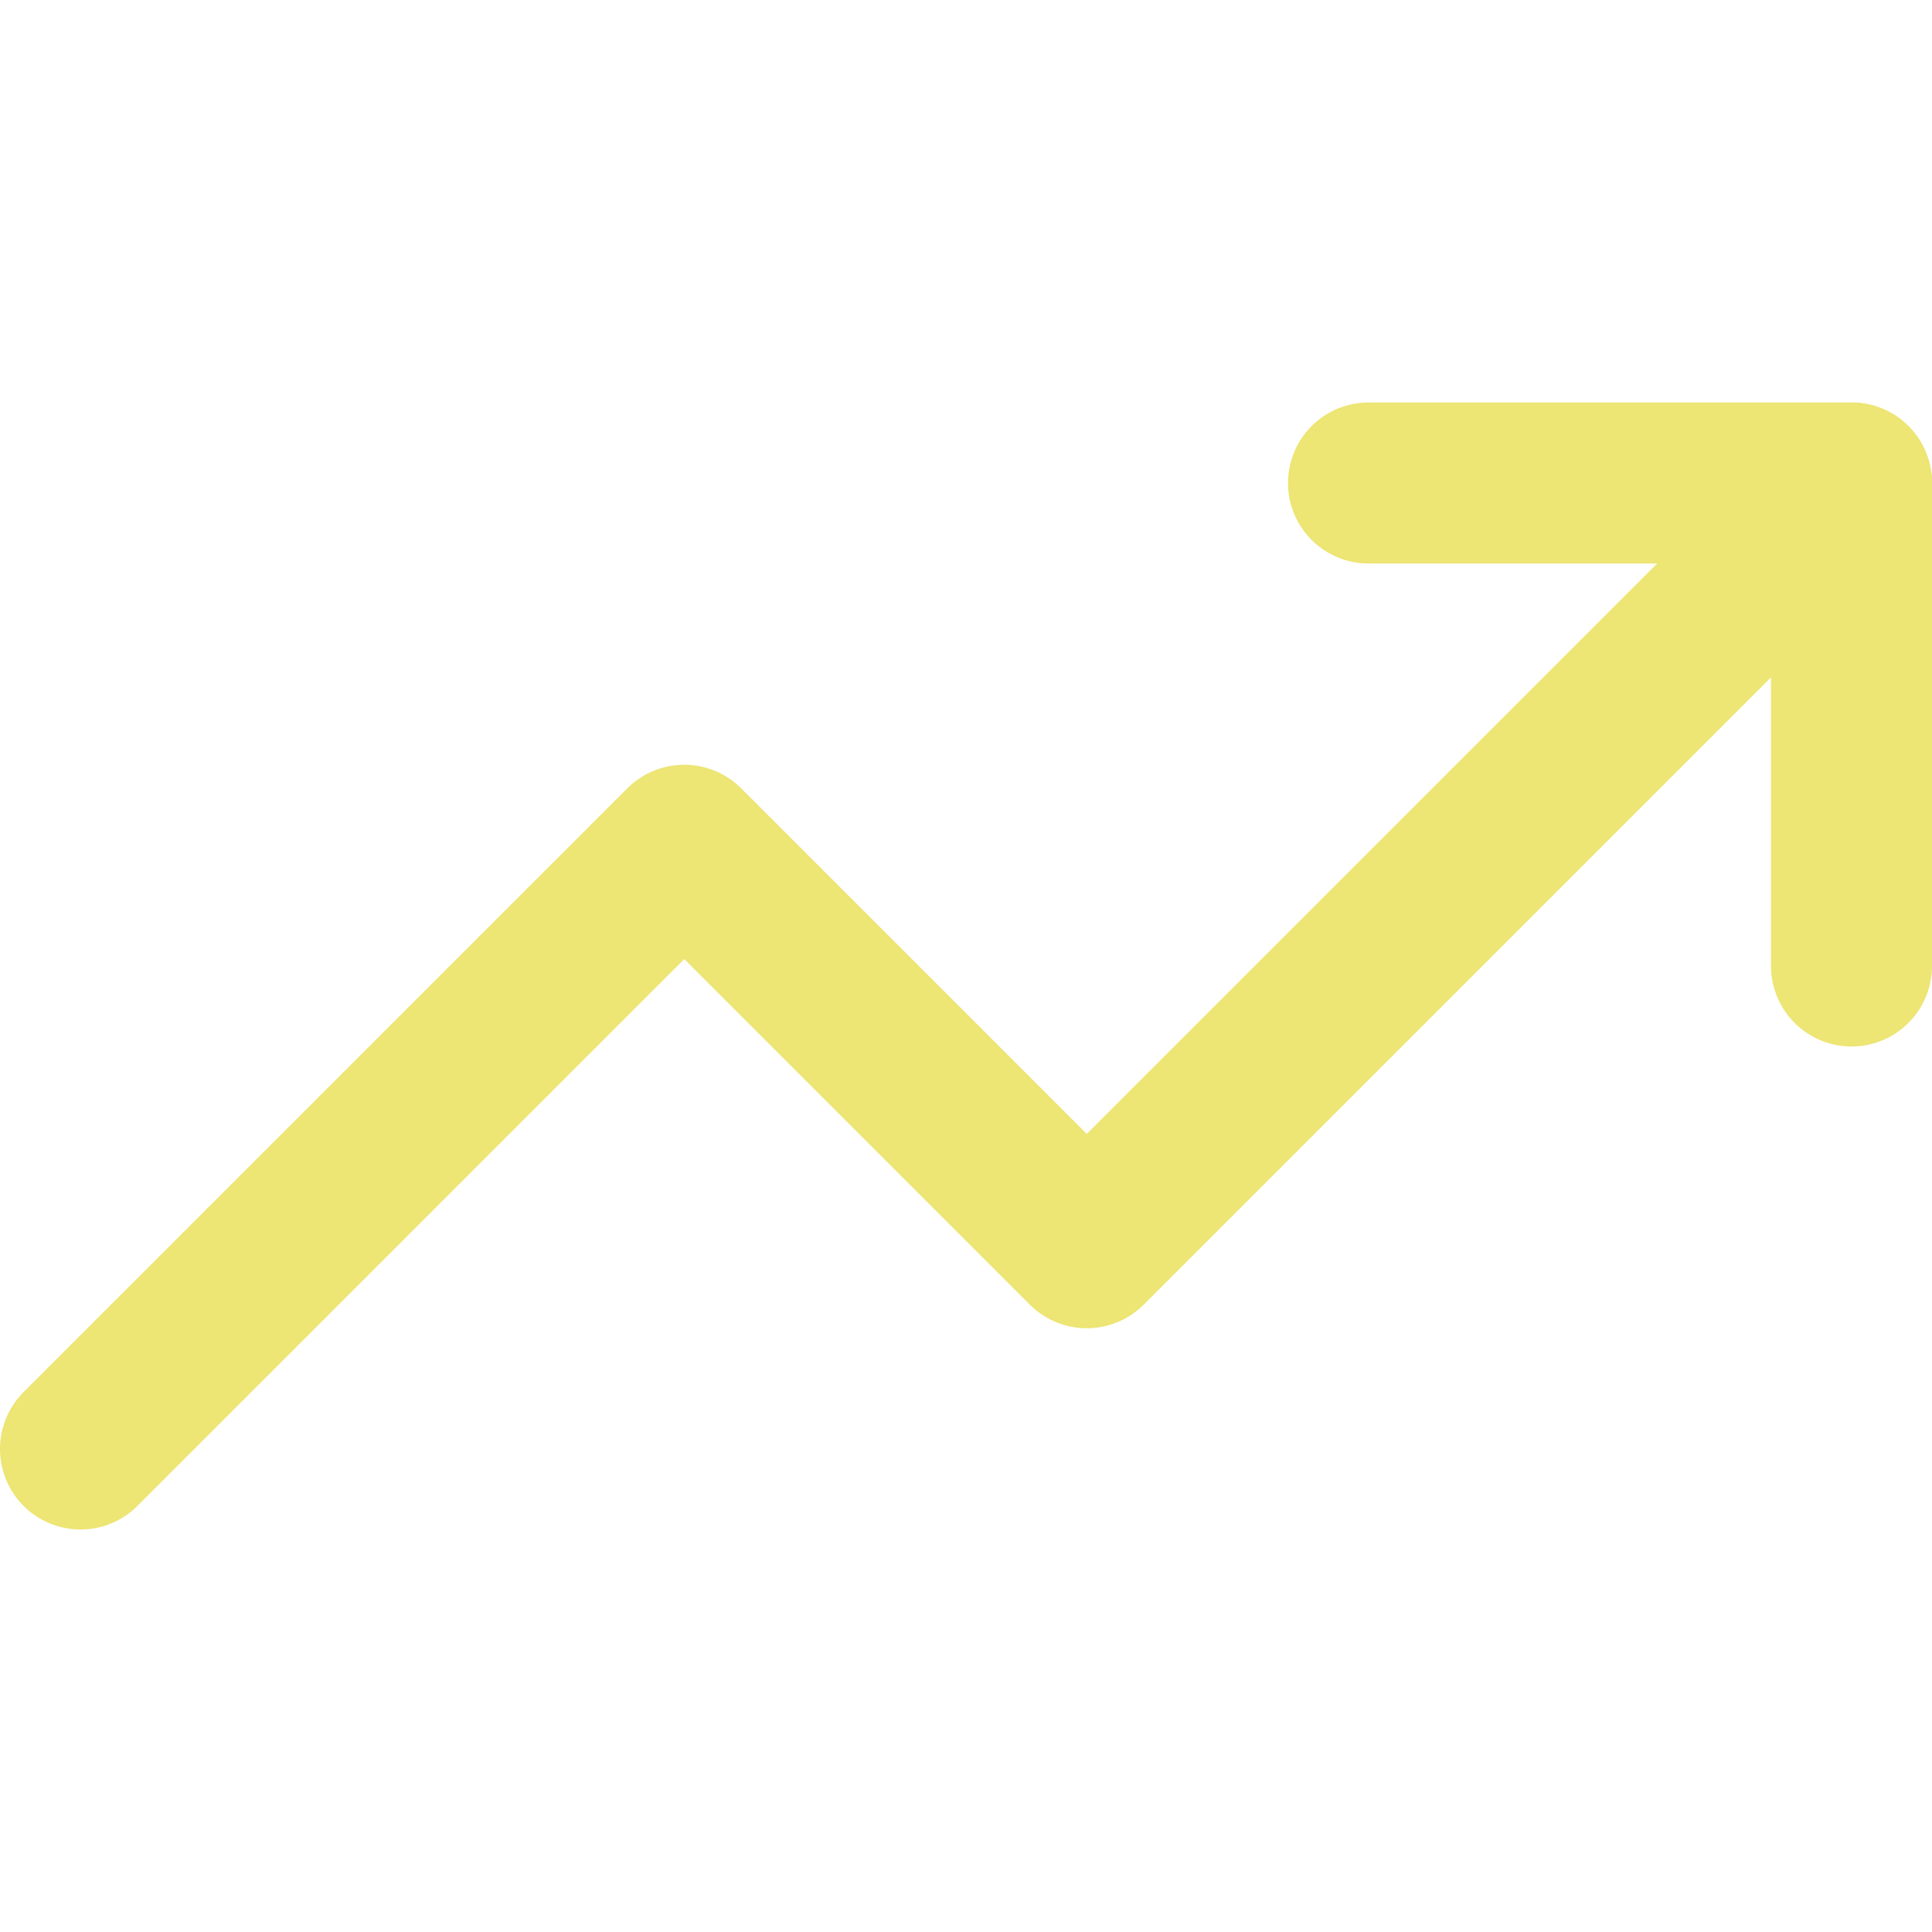
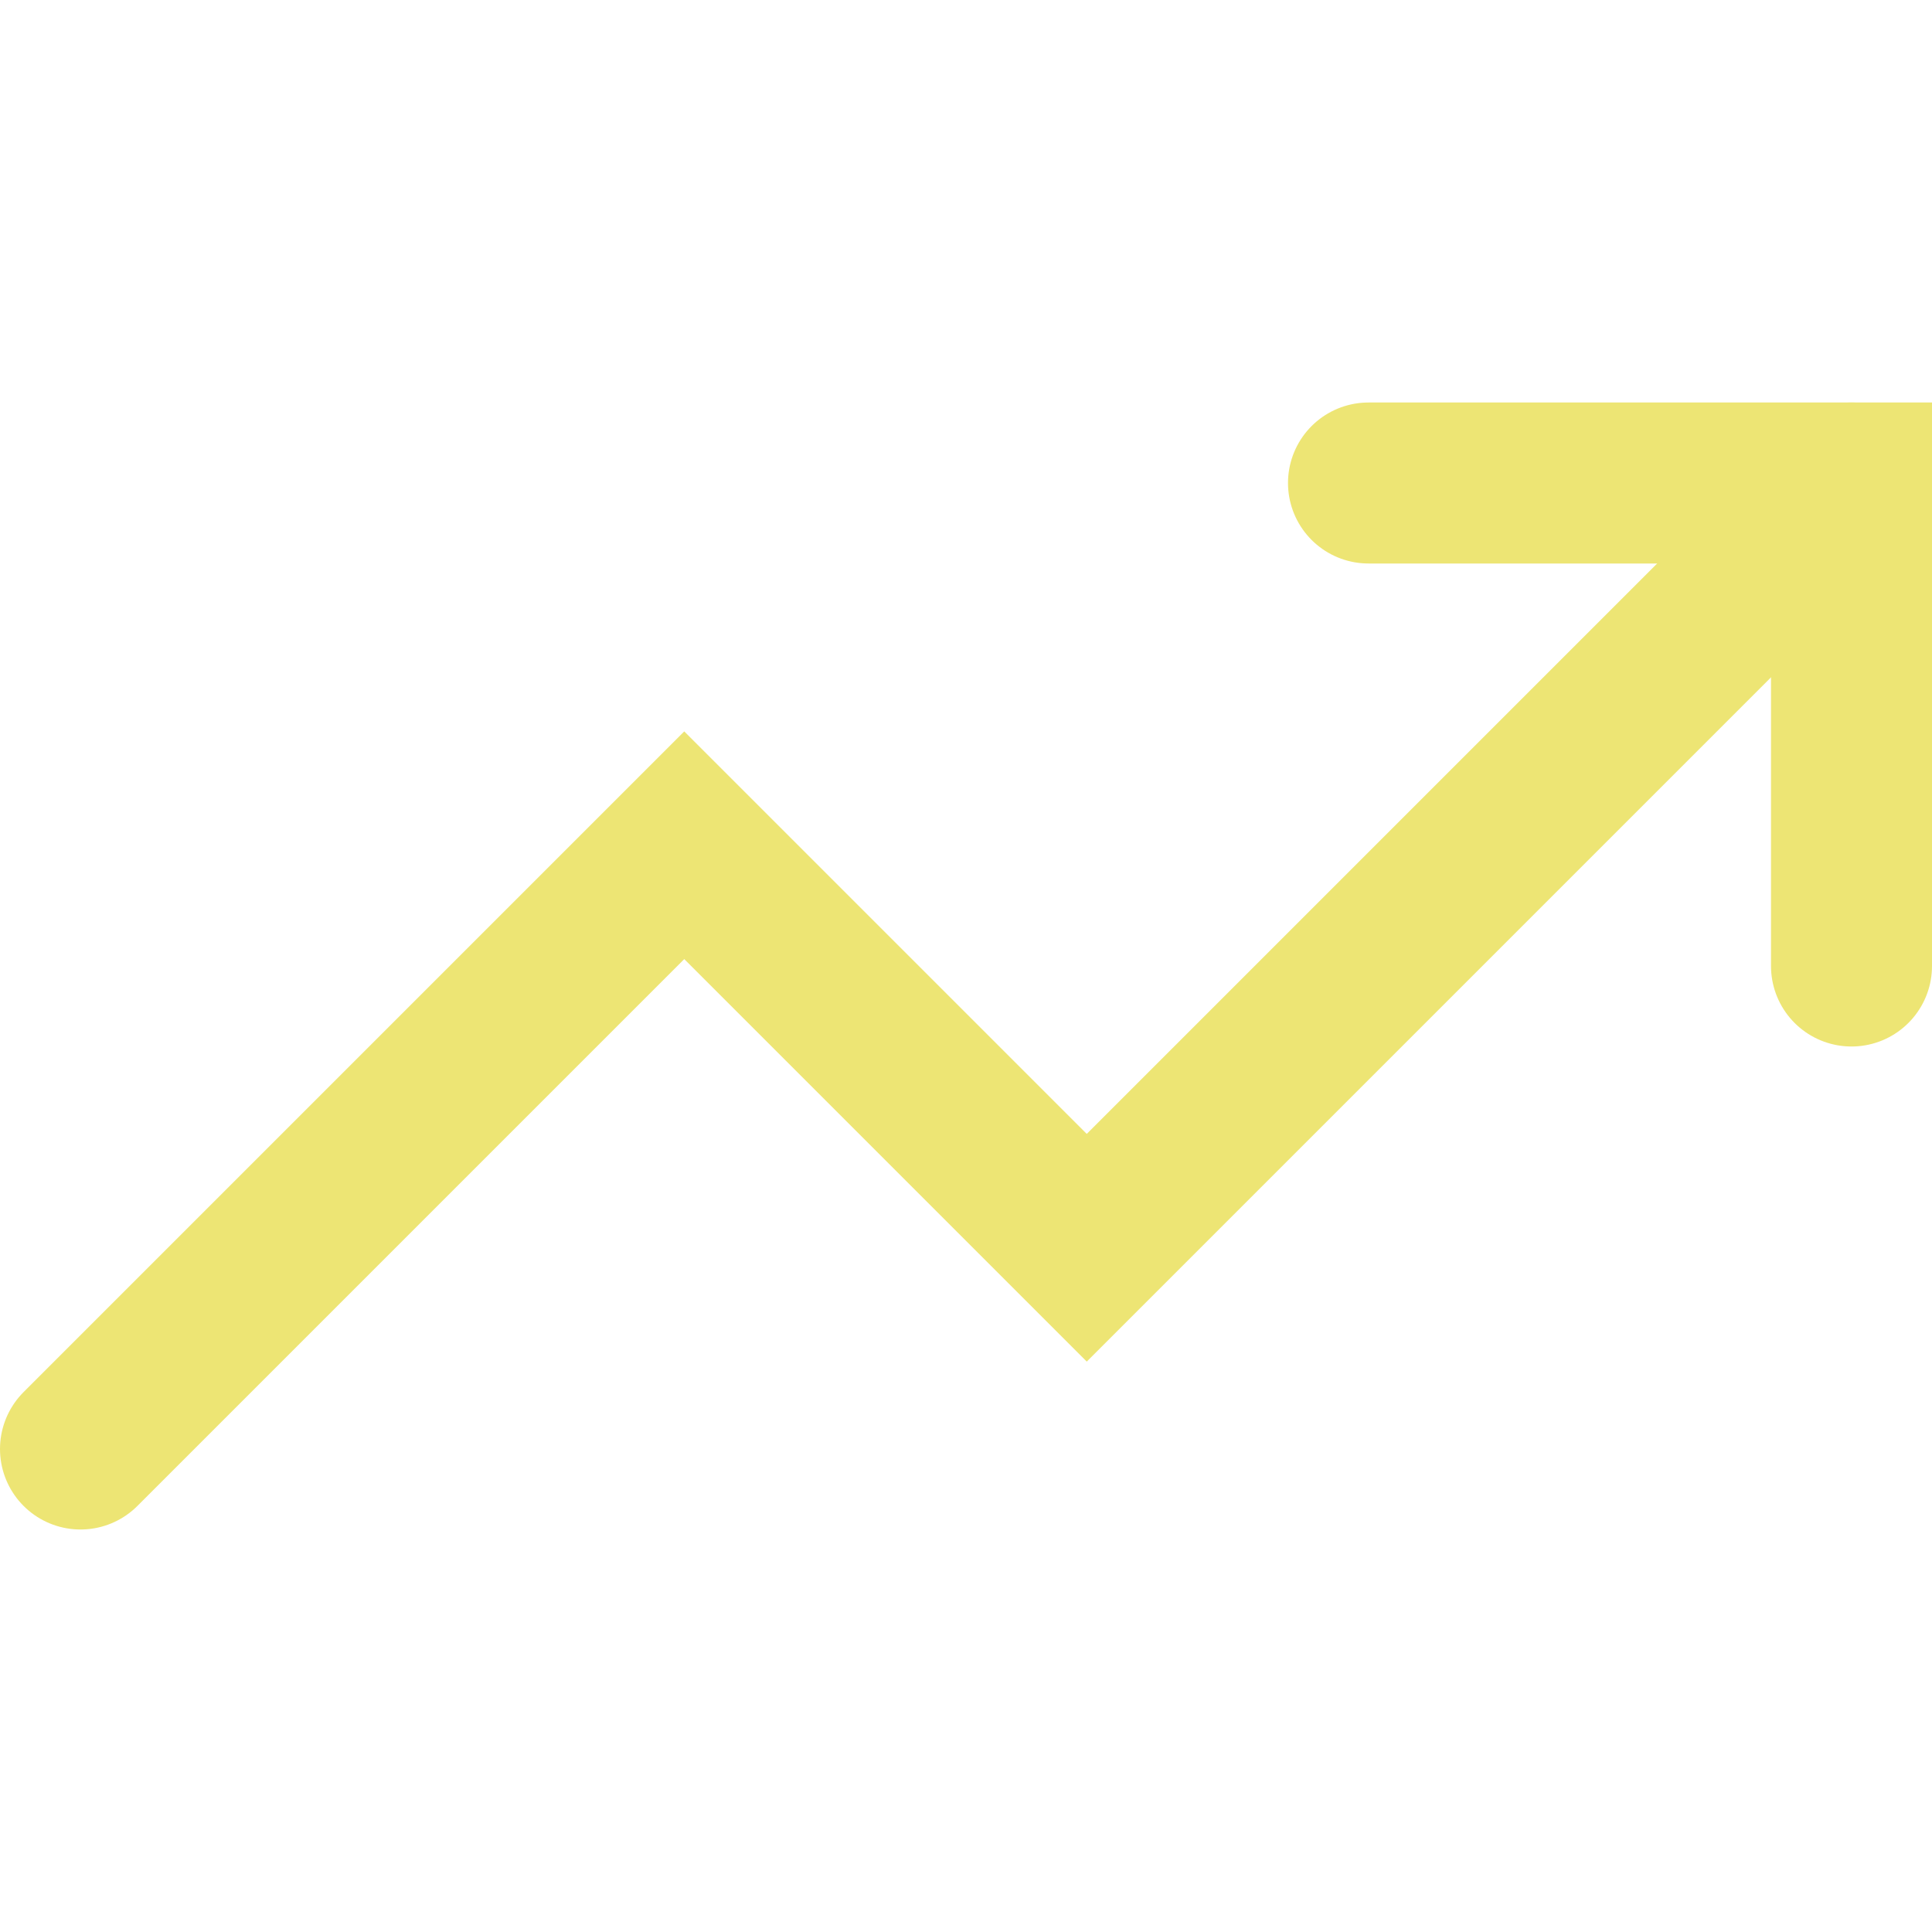
<svg xmlns="http://www.w3.org/2000/svg" width="24" height="24" viewBox="0 0 24 24" fill="none">
-   <path d="M23 6L13.5 15.5L8.5 10.5L1 18" stroke="#EDE574" stroke-width="2" stroke-linecap="round" stroke-linejoin="round" />
-   <path d="M17 6H23V12" stroke="#EDE574" stroke-width="2" stroke-linecap="round" stroke-linejoin="round" />
+   <path d="M23 6L13.5 15.5L8.5 10.5L1 18" stroke="#EDE574" stroke-width="2" stroke-linecap="round" strokeLinejoin="round" />
+   <path d="M17 6H23V12" stroke="#EDE574" stroke-width="2" stroke-linecap="round" strokeLinejoin="round" />
</svg>
